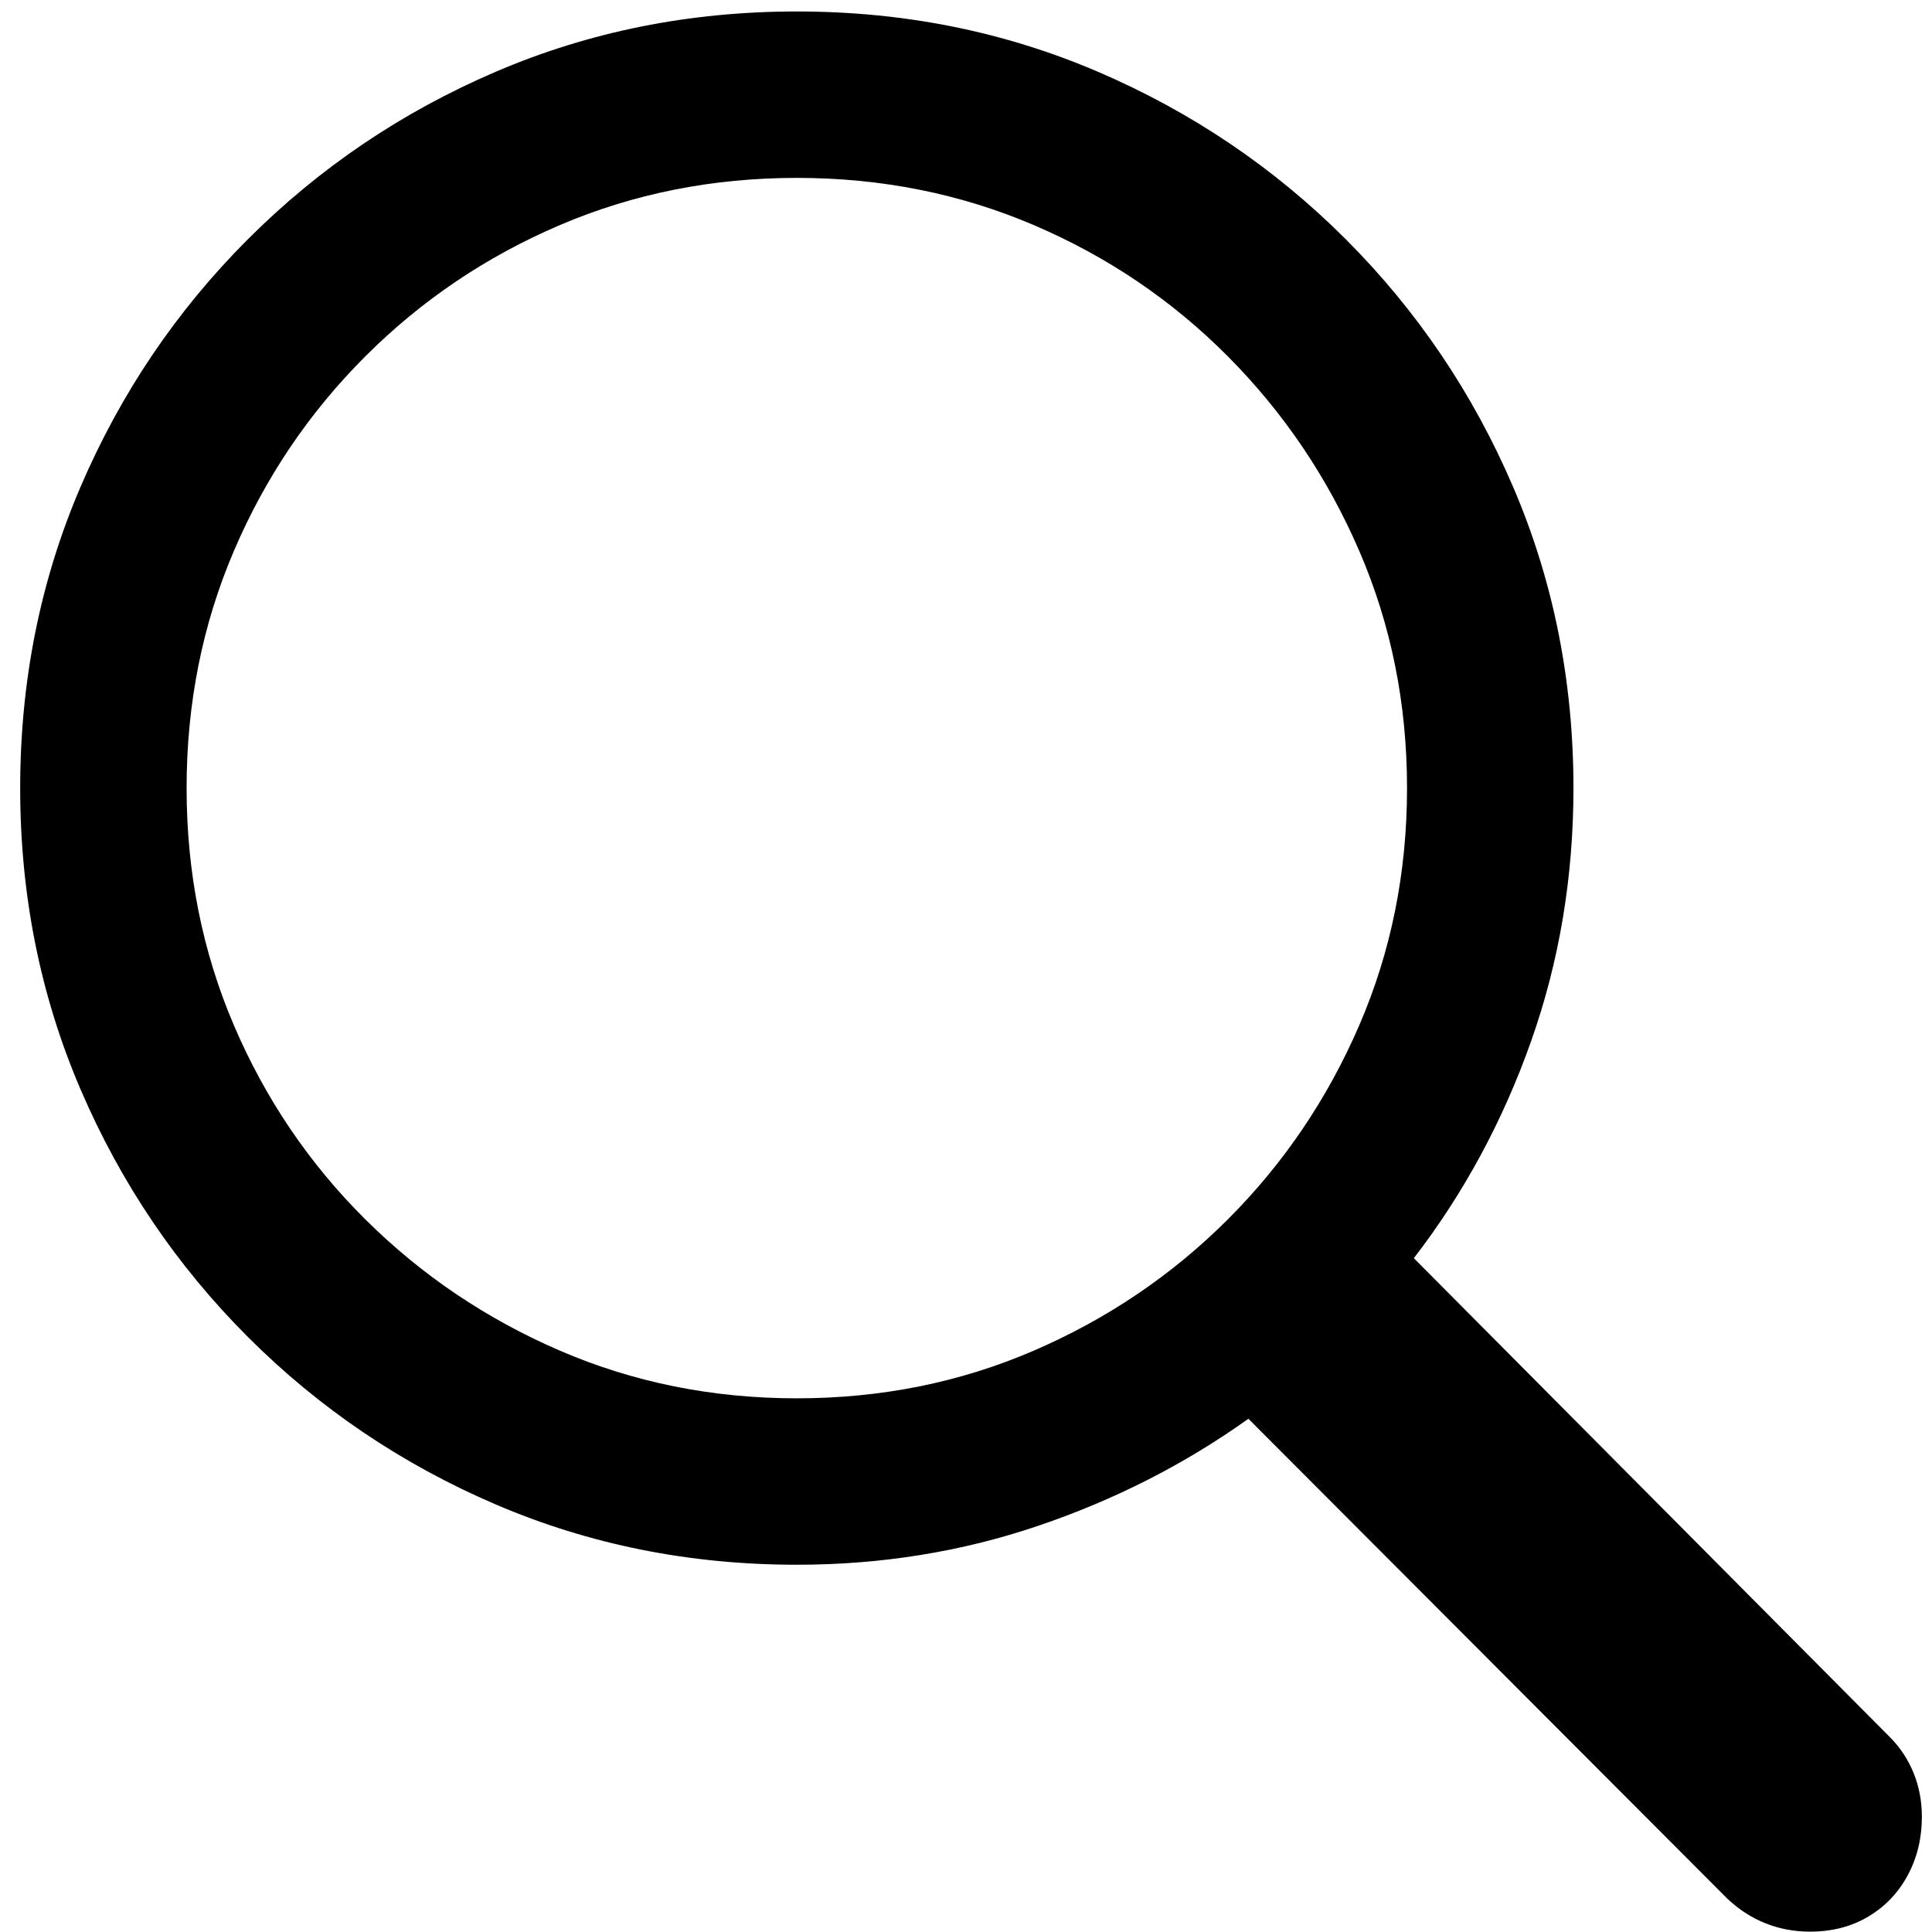
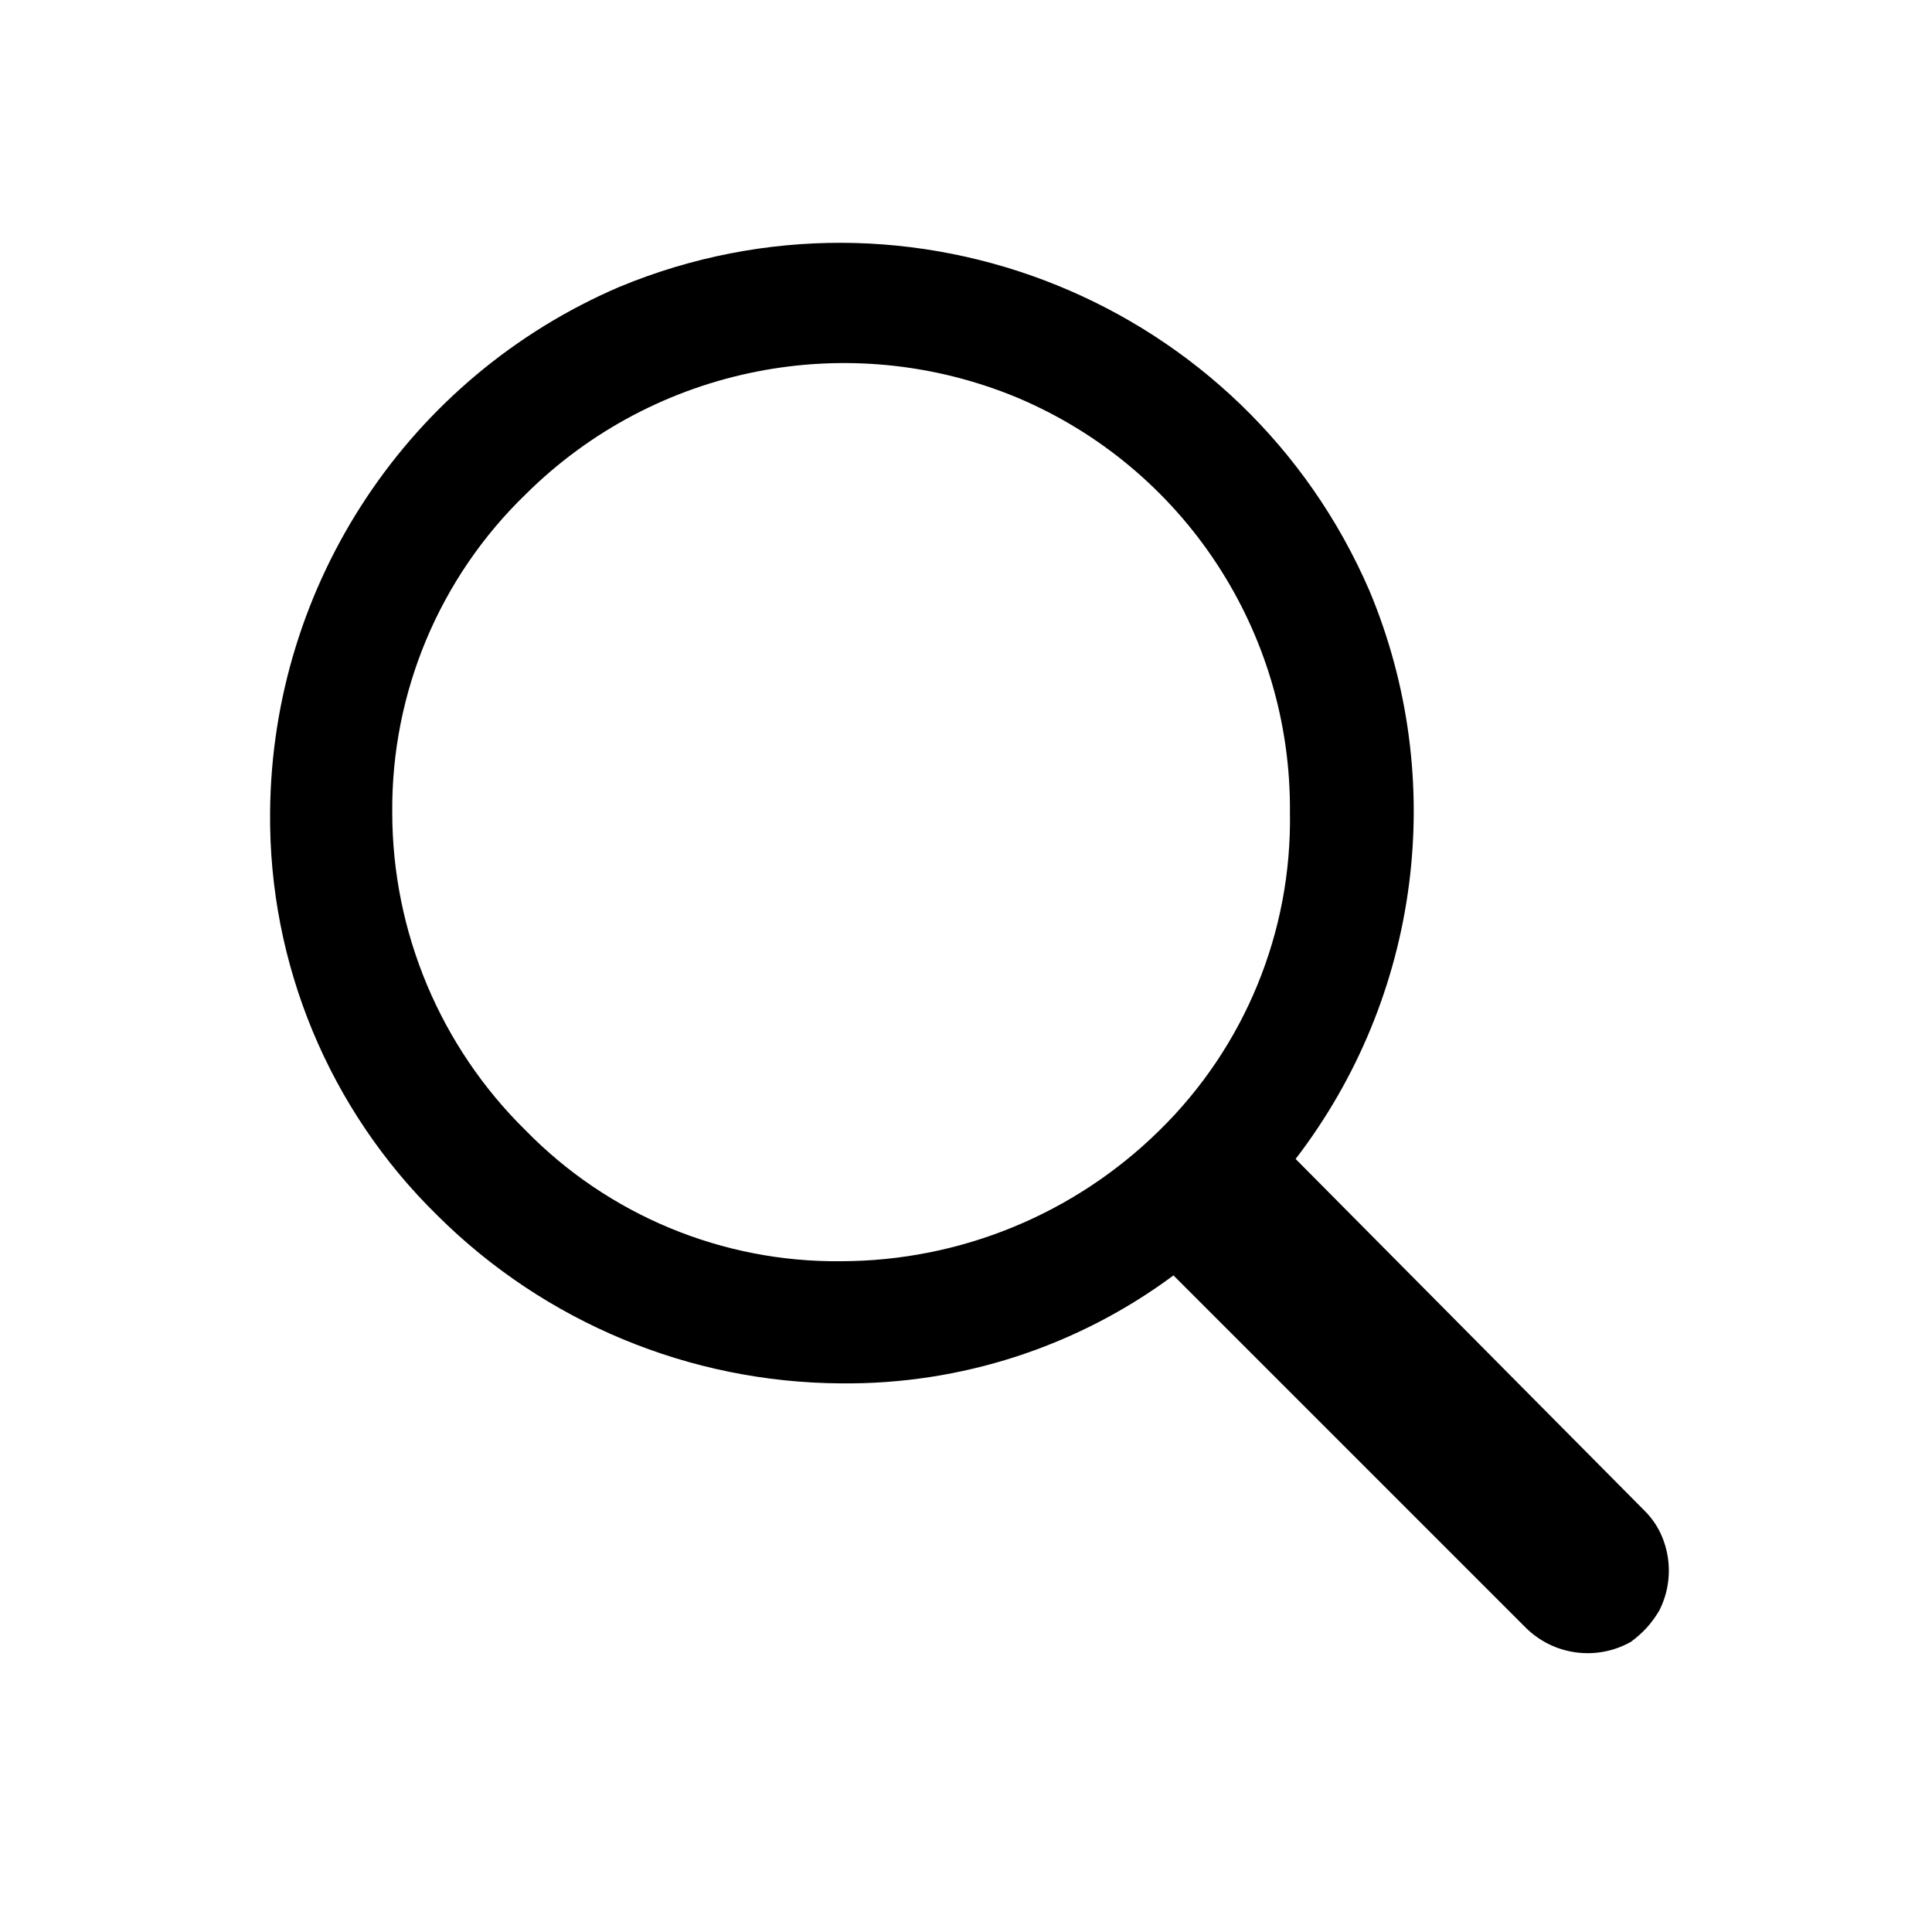
- <svg xmlns="http://www.w3.org/2000/svg" viewBox="0 0 500 500" xml:space="preserve" style="fill-rule:evenodd;clip-rule:evenodd;stroke-linejoin:round;stroke-miterlimit:2">
-   <path d="M-12.391 102.922c0 15.469 2.907 29.976 8.719 43.523 5.813 13.547 13.875 25.477 24.188 35.789 10.312 10.313 22.242 18.375 35.789 24.188 13.547 5.812 28.054 8.719 43.523 8.719 12.188 0 23.813-1.875 34.875-5.625 11.063-3.75 21.188-8.907 30.375-15.469l69.188 69.328c1.687 1.594 3.539 2.789 5.554 3.586 2.016.797 4.149 1.195 6.399 1.195 3.187 0 6-.726 8.437-2.179 2.438-1.454 4.336-3.446 5.696-5.977 1.359-2.531 2.039-5.344 2.039-8.437 0-2.25-.399-4.36-1.196-6.329a15.528 15.528 0 0 0-3.445-5.203l-68.766-69.187c7.219-9.375 12.868-19.828 16.946-31.36 4.078-11.531 6.117-23.718 6.117-36.562 0-15.469-2.906-29.977-8.719-43.524-5.812-13.546-13.875-25.476-24.187-35.789-10.313-10.312-22.243-18.375-35.789-24.187-13.547-5.813-28.055-8.719-43.524-8.719-15.469 0-29.976 2.906-43.523 8.719-13.547 5.812-25.477 13.875-35.789 24.187C10.203 33.922 2.141 45.852-3.672 59.398c-5.812 13.547-8.719 28.055-8.719 43.524Zm24.047 0c0-12.188 2.274-23.602 6.821-34.242 4.546-10.641 10.875-20.016 18.984-28.125 8.109-8.11 17.484-14.438 28.125-18.985 10.641-4.547 22.055-6.82 34.242-6.82 12.188 0 23.602 2.273 34.242 6.82 10.641 4.547 19.993 10.875 28.055 18.985 8.063 8.109 14.391 17.484 18.984 28.125C185.703 79.32 188 90.734 188 102.922c0 12.187-2.297 23.601-6.891 34.242-4.593 10.641-10.921 19.992-18.984 28.055-8.062 8.062-17.414 14.39-28.055 18.984-10.64 4.594-22.054 6.891-34.242 6.891-12.187 0-23.601-2.297-34.242-6.891-10.641-4.594-20.016-10.922-28.125-18.984-8.109-8.063-14.438-17.414-18.984-28.055-4.547-10.641-6.821-22.055-6.821-34.242Z" style="fill-rule:nonzero" transform="translate(27.416 19.62) scale(1.79108)" />
+ <svg xmlns="http://www.w3.org/2000/svg" viewBox="0 0 500 500">
+   <path fill-rule="nonzero" d="M 69.9 210.242 C 69.534 249.497 85.201 287.201 113.276 314.639 C 141.041 342.228 178.533 357.806 217.674 358.016 C 248.626 358.335 278.834 348.524 303.692 330.078 L 394.856 421.243 C 402.085 428.403 413.186 429.903 422.058 424.919 C 424.999 422.713 427.204 420.507 429.41 416.831 C 432.446 410.876 432.715 403.888 430.145 397.716 C 429.119 395.245 427.62 392.997 425.734 391.1 L 335.305 299.936 C 367.584 257.897 374.878 201.791 354.42 152.897 C 322.068 78.063 235.652 43.039 160.329 74.231 C 105.851 97.588 70.359 150.97 69.9 210.242 Z M 101.513 210.242 C 101.264 179.22 113.754 149.454 136.067 127.9 C 169.538 94.672 219.699 84.814 263.256 102.903 C 306.359 121.076 334.231 163.466 333.834 210.242 C 334.363 241.171 322.131 270.954 300.016 292.584 C 278.058 314.207 248.492 326.35 217.674 326.403 C 186.998 326.729 157.519 314.513 136.067 292.584 C 113.969 270.884 101.518 241.213 101.513 210.242 Z" style="" />
</svg>
